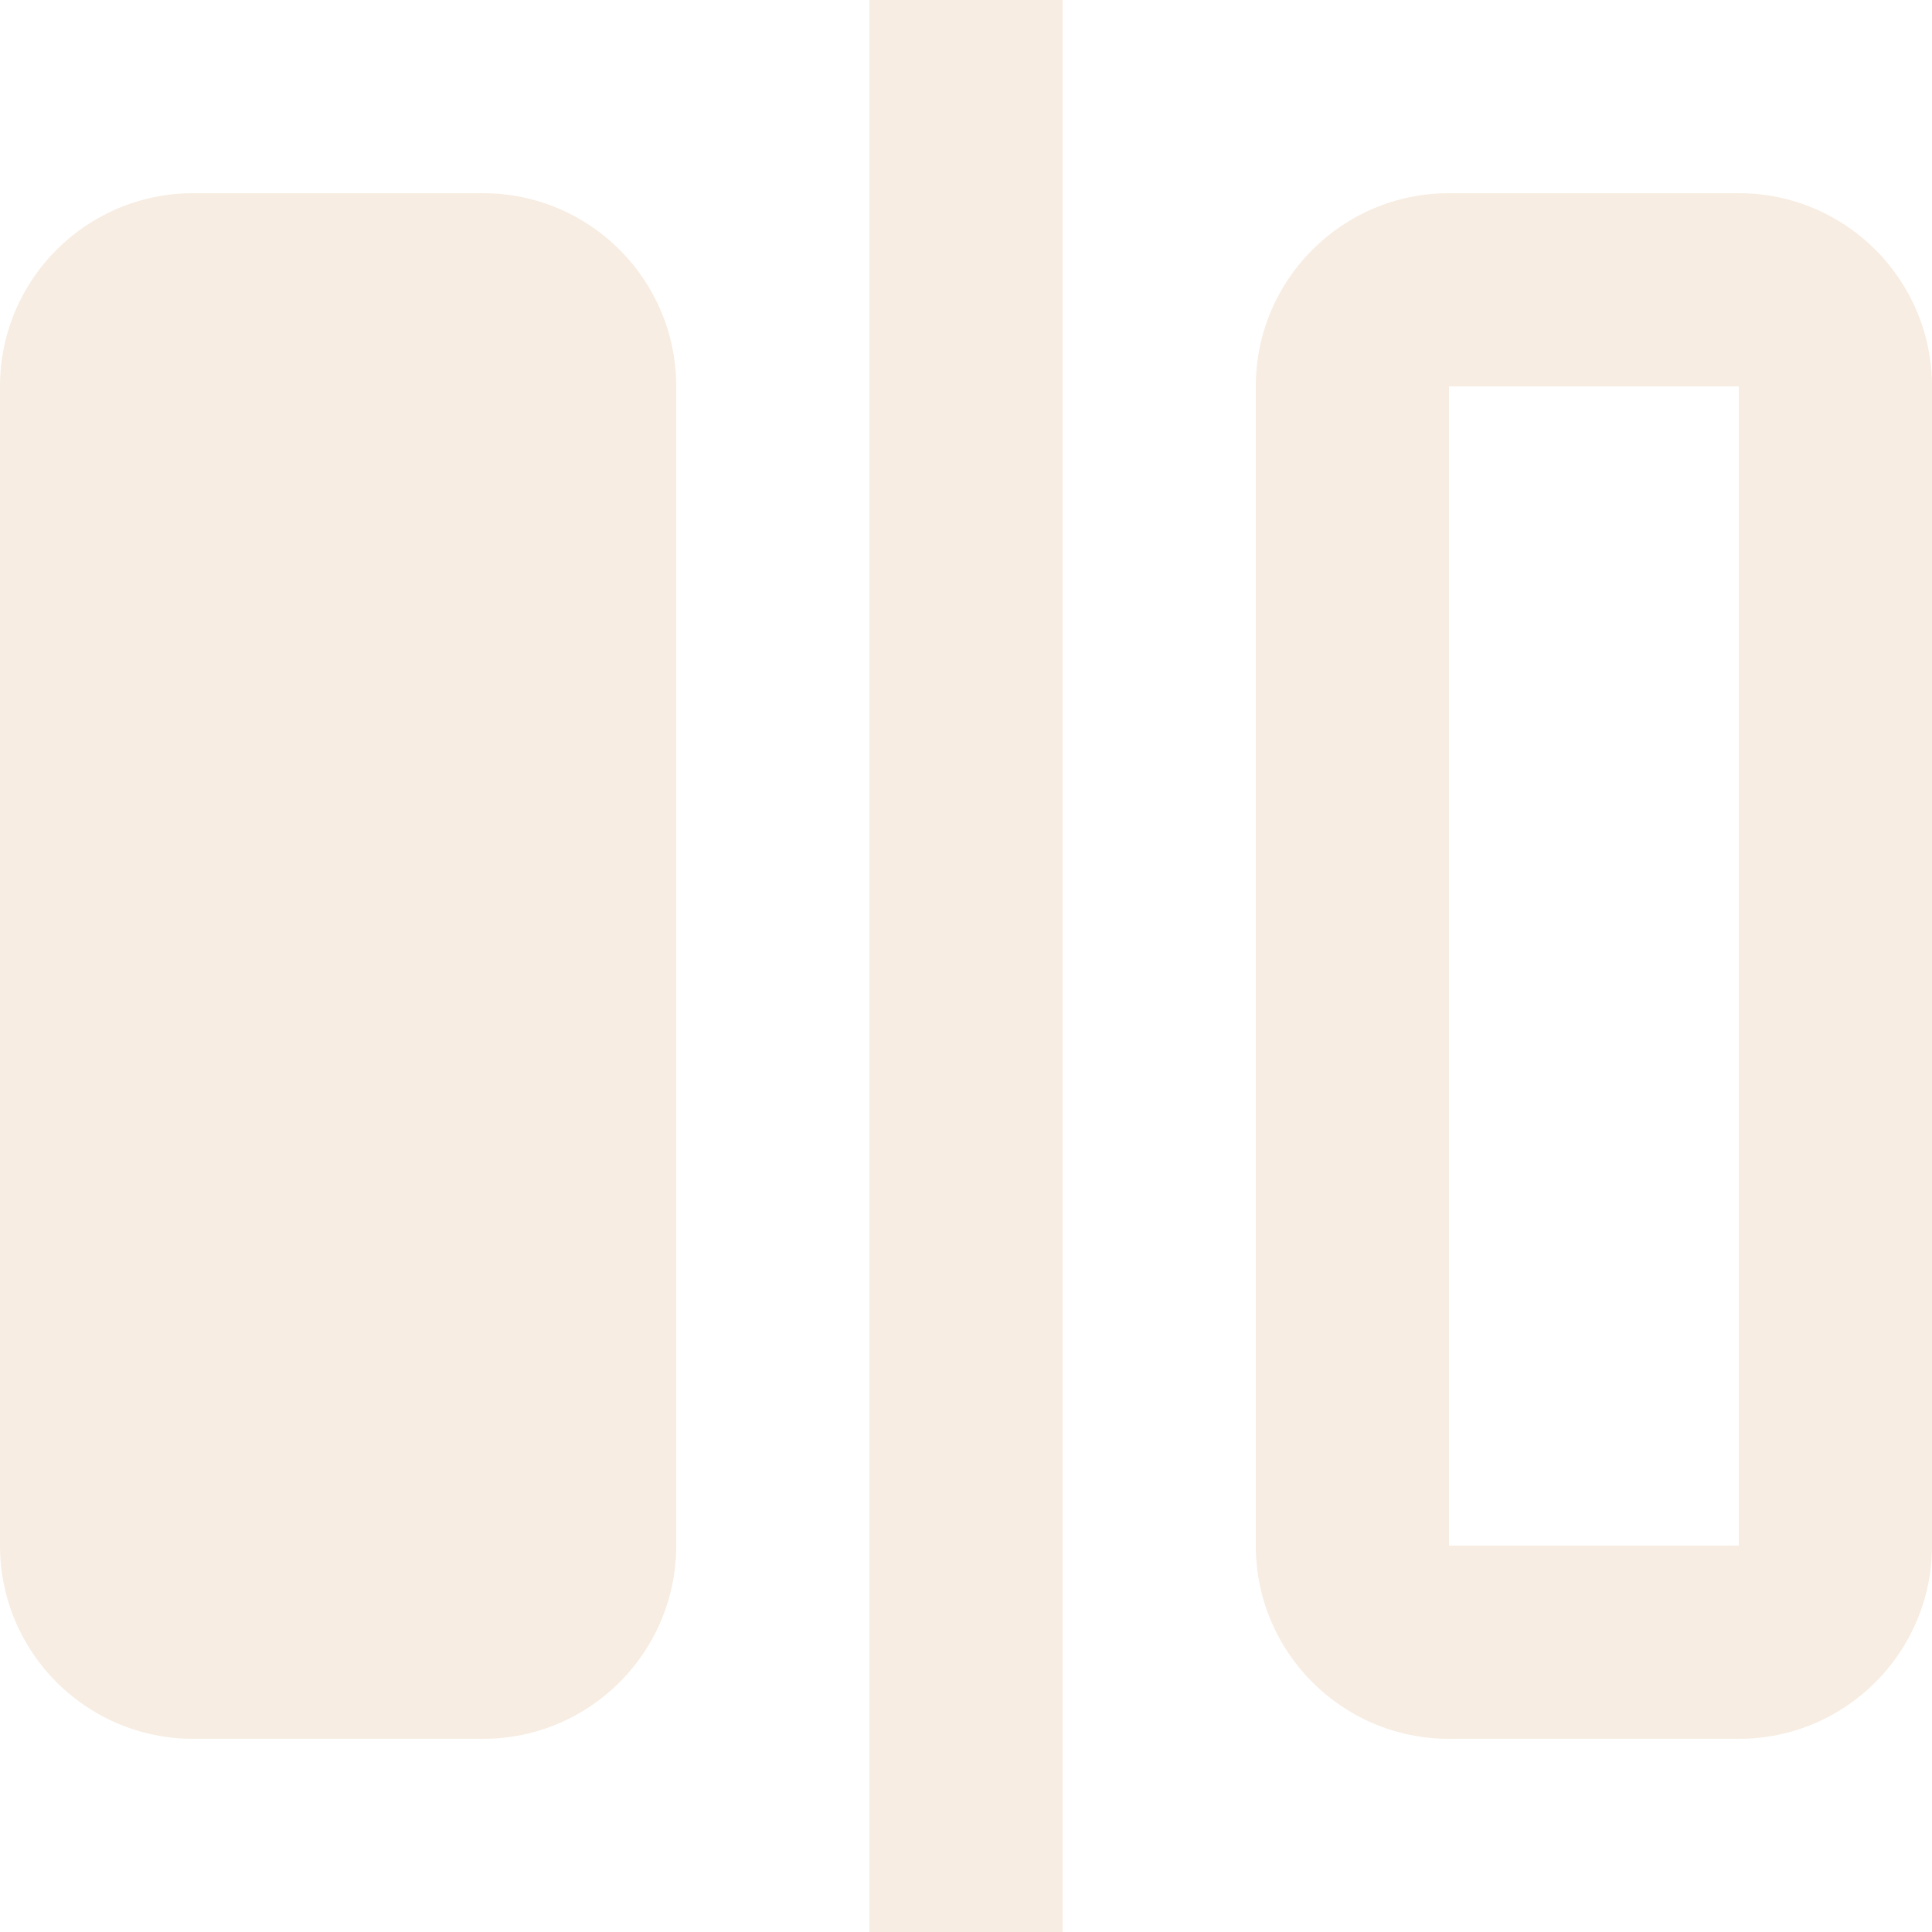
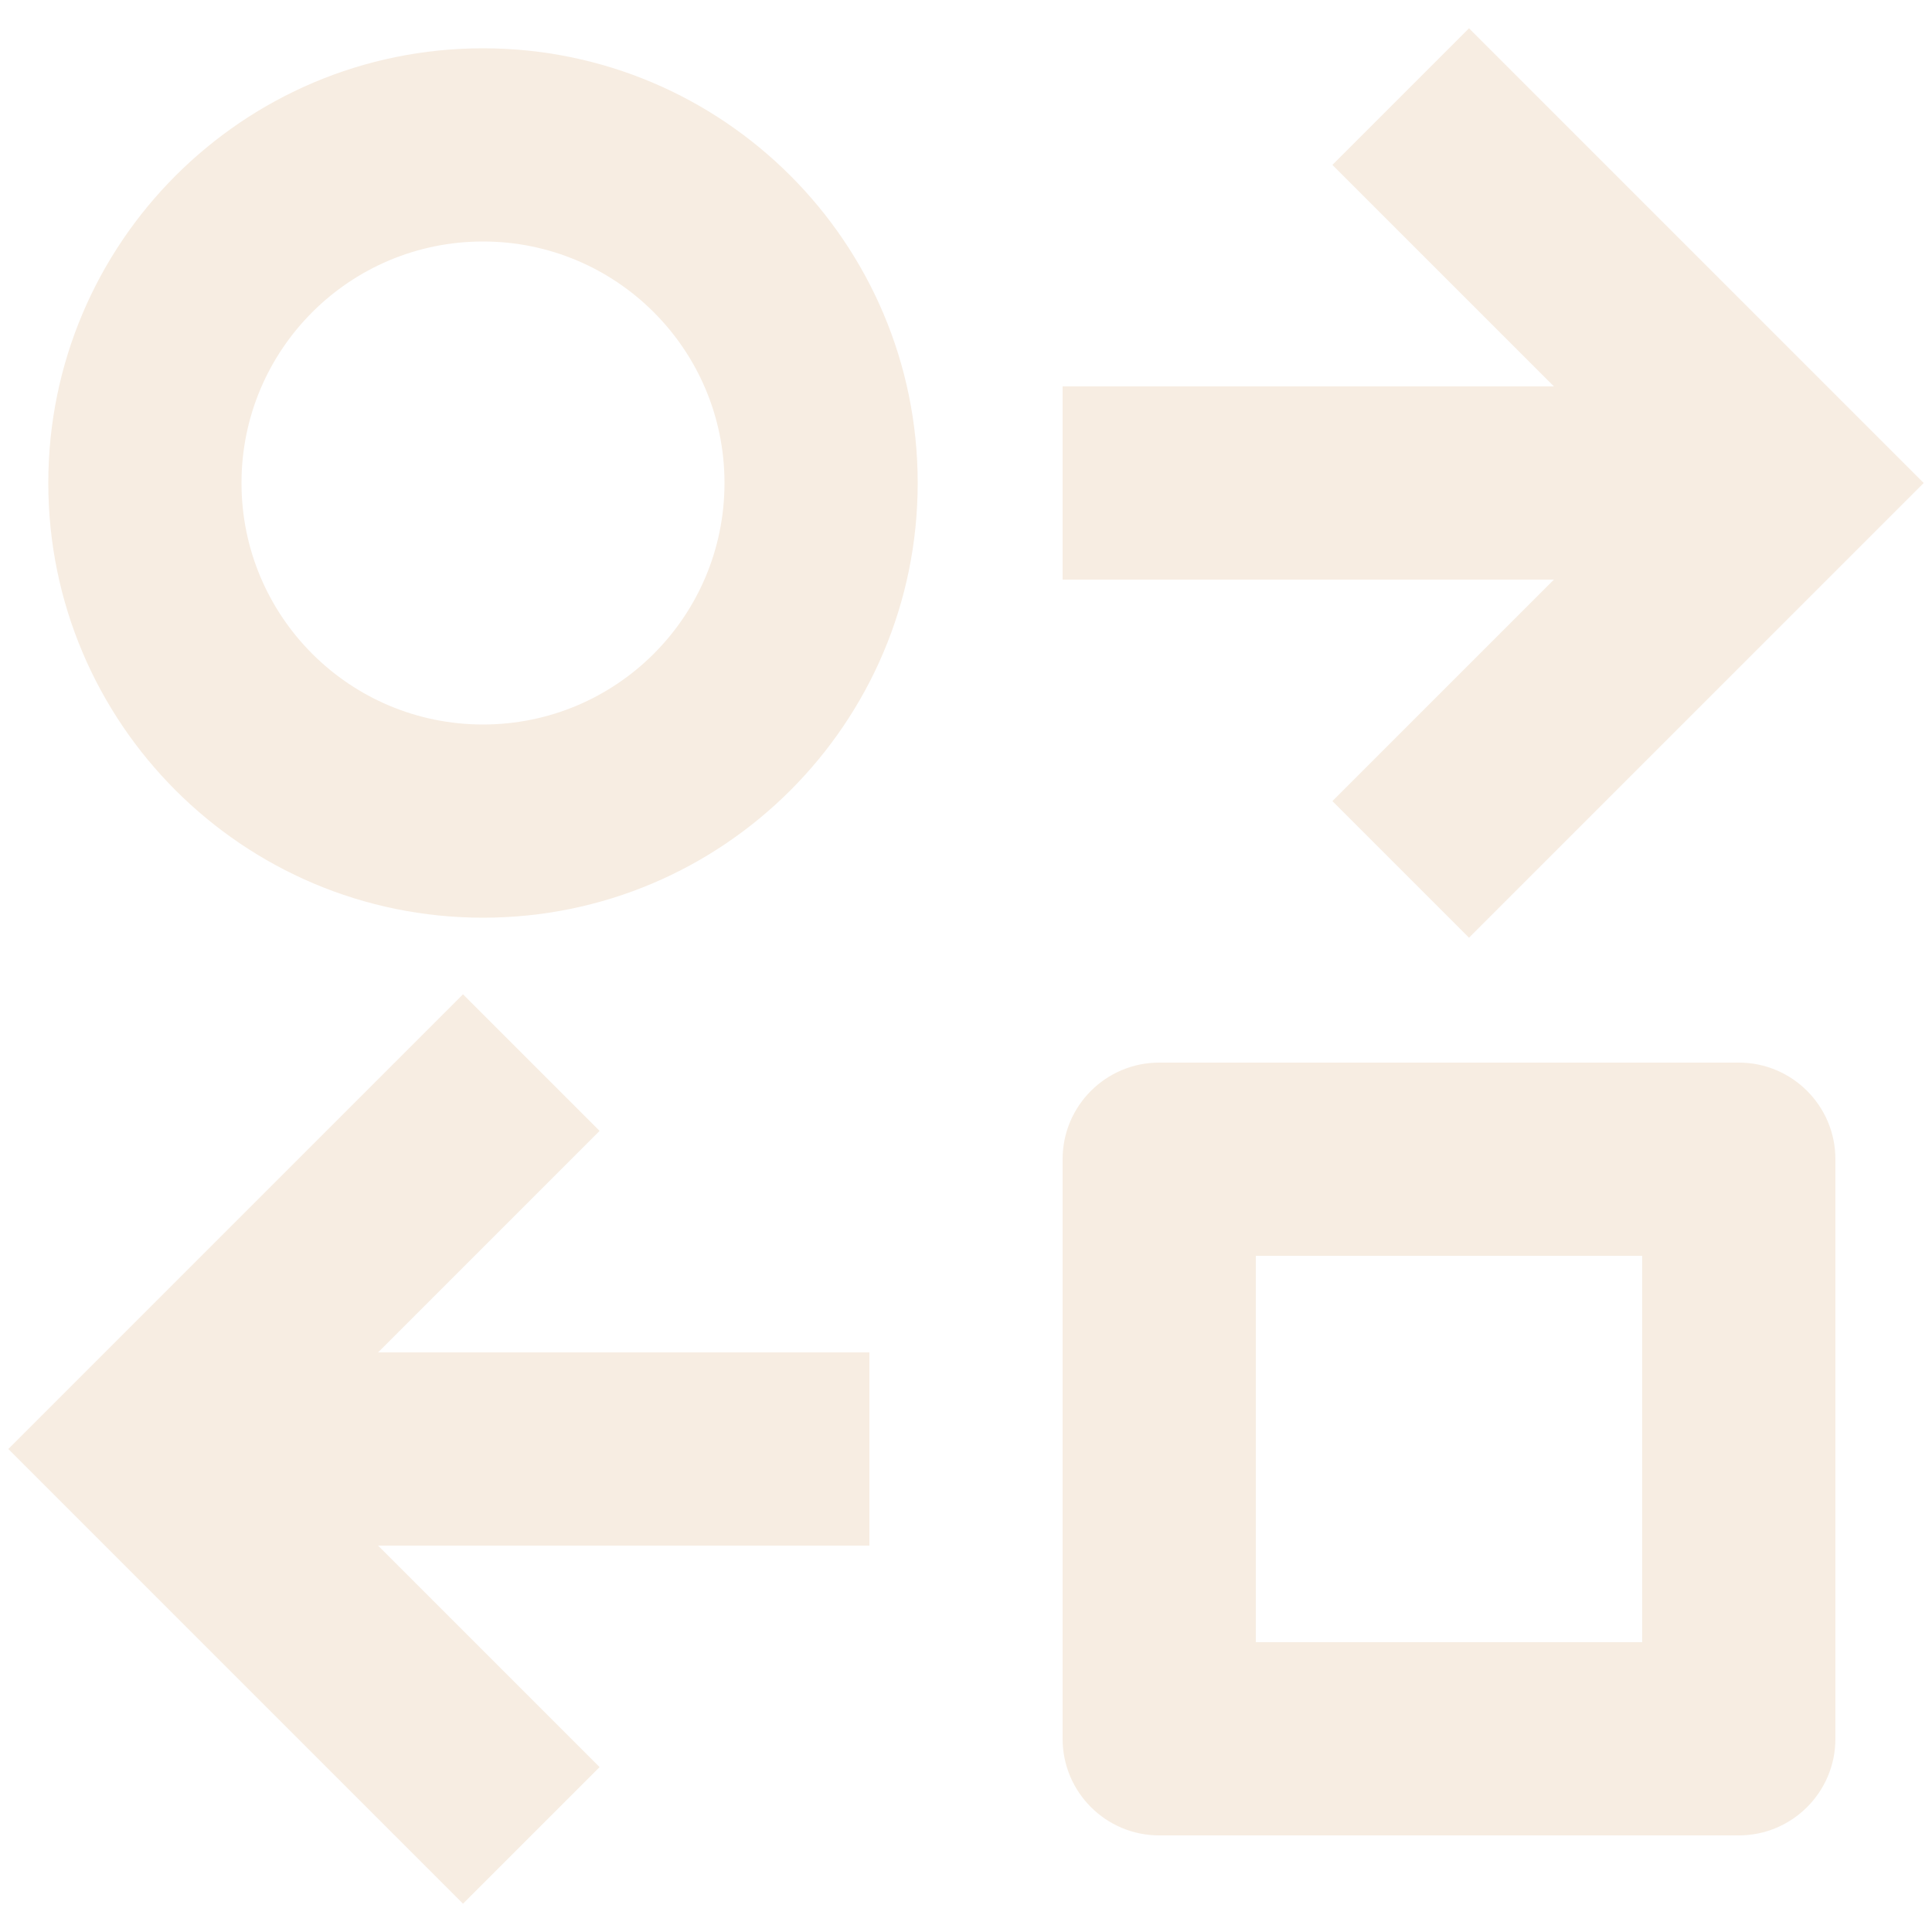
<svg xmlns="http://www.w3.org/2000/svg" width="20" height="20" viewBox="0 0 20 20" fill="none">
-   <path d="M9 0V20H11V0H9ZM0 4C0 2.895 0.895 2 2 2H5C6.105 2 7 2.895 7 4V16C7 17.105 6.105 18 5 18H2C0.895 18 0 17.105 0 16V4ZM18 4V16H15V4H18ZM15 2C13.895 2 13 2.895 13 4V16C13 17.105 13.895 18 15 18H18C19.105 18 20 17.105 20 16V4C20 2.895 19.105 2 18 2H15Z" fill="#F7EDE2" />
+   <path d="M15.207 0.293L13.793 1.707L16.086 4H11V6H16.086L13.793 8.293L15.207 9.707L19.914 5L15.207 0.293ZM7.5 5C7.5 3.619 6.381 2.5 5 2.5C3.619 2.5 2.5 3.619 2.5 5C2.5 6.381 3.619 7.5 5 7.5C6.381 7.5 7.5 6.381 7.5 5ZM9.5 5C9.5 7.485 7.485 9.5 5 9.5C2.515 9.5 0.5 7.485 0.5 5C0.5 2.515 2.515 0.5 5 0.5C7.485 0.5 9.5 2.515 9.5 5ZM3.914 16L6.207 18.293L4.793 19.707L0.086 15L4.793 10.293L6.207 11.707L3.914 14H9V16H3.914ZM13 17H17V13H13V17ZM11 12C11 11.448 11.448 11 12 11H18C18.552 11 19 11.448 19 12V18C19 18.552 18.552 19 18 19H12C11.448 19 11 18.552 11 18V12Z" fill="#F7EDE2" />
</svg>
